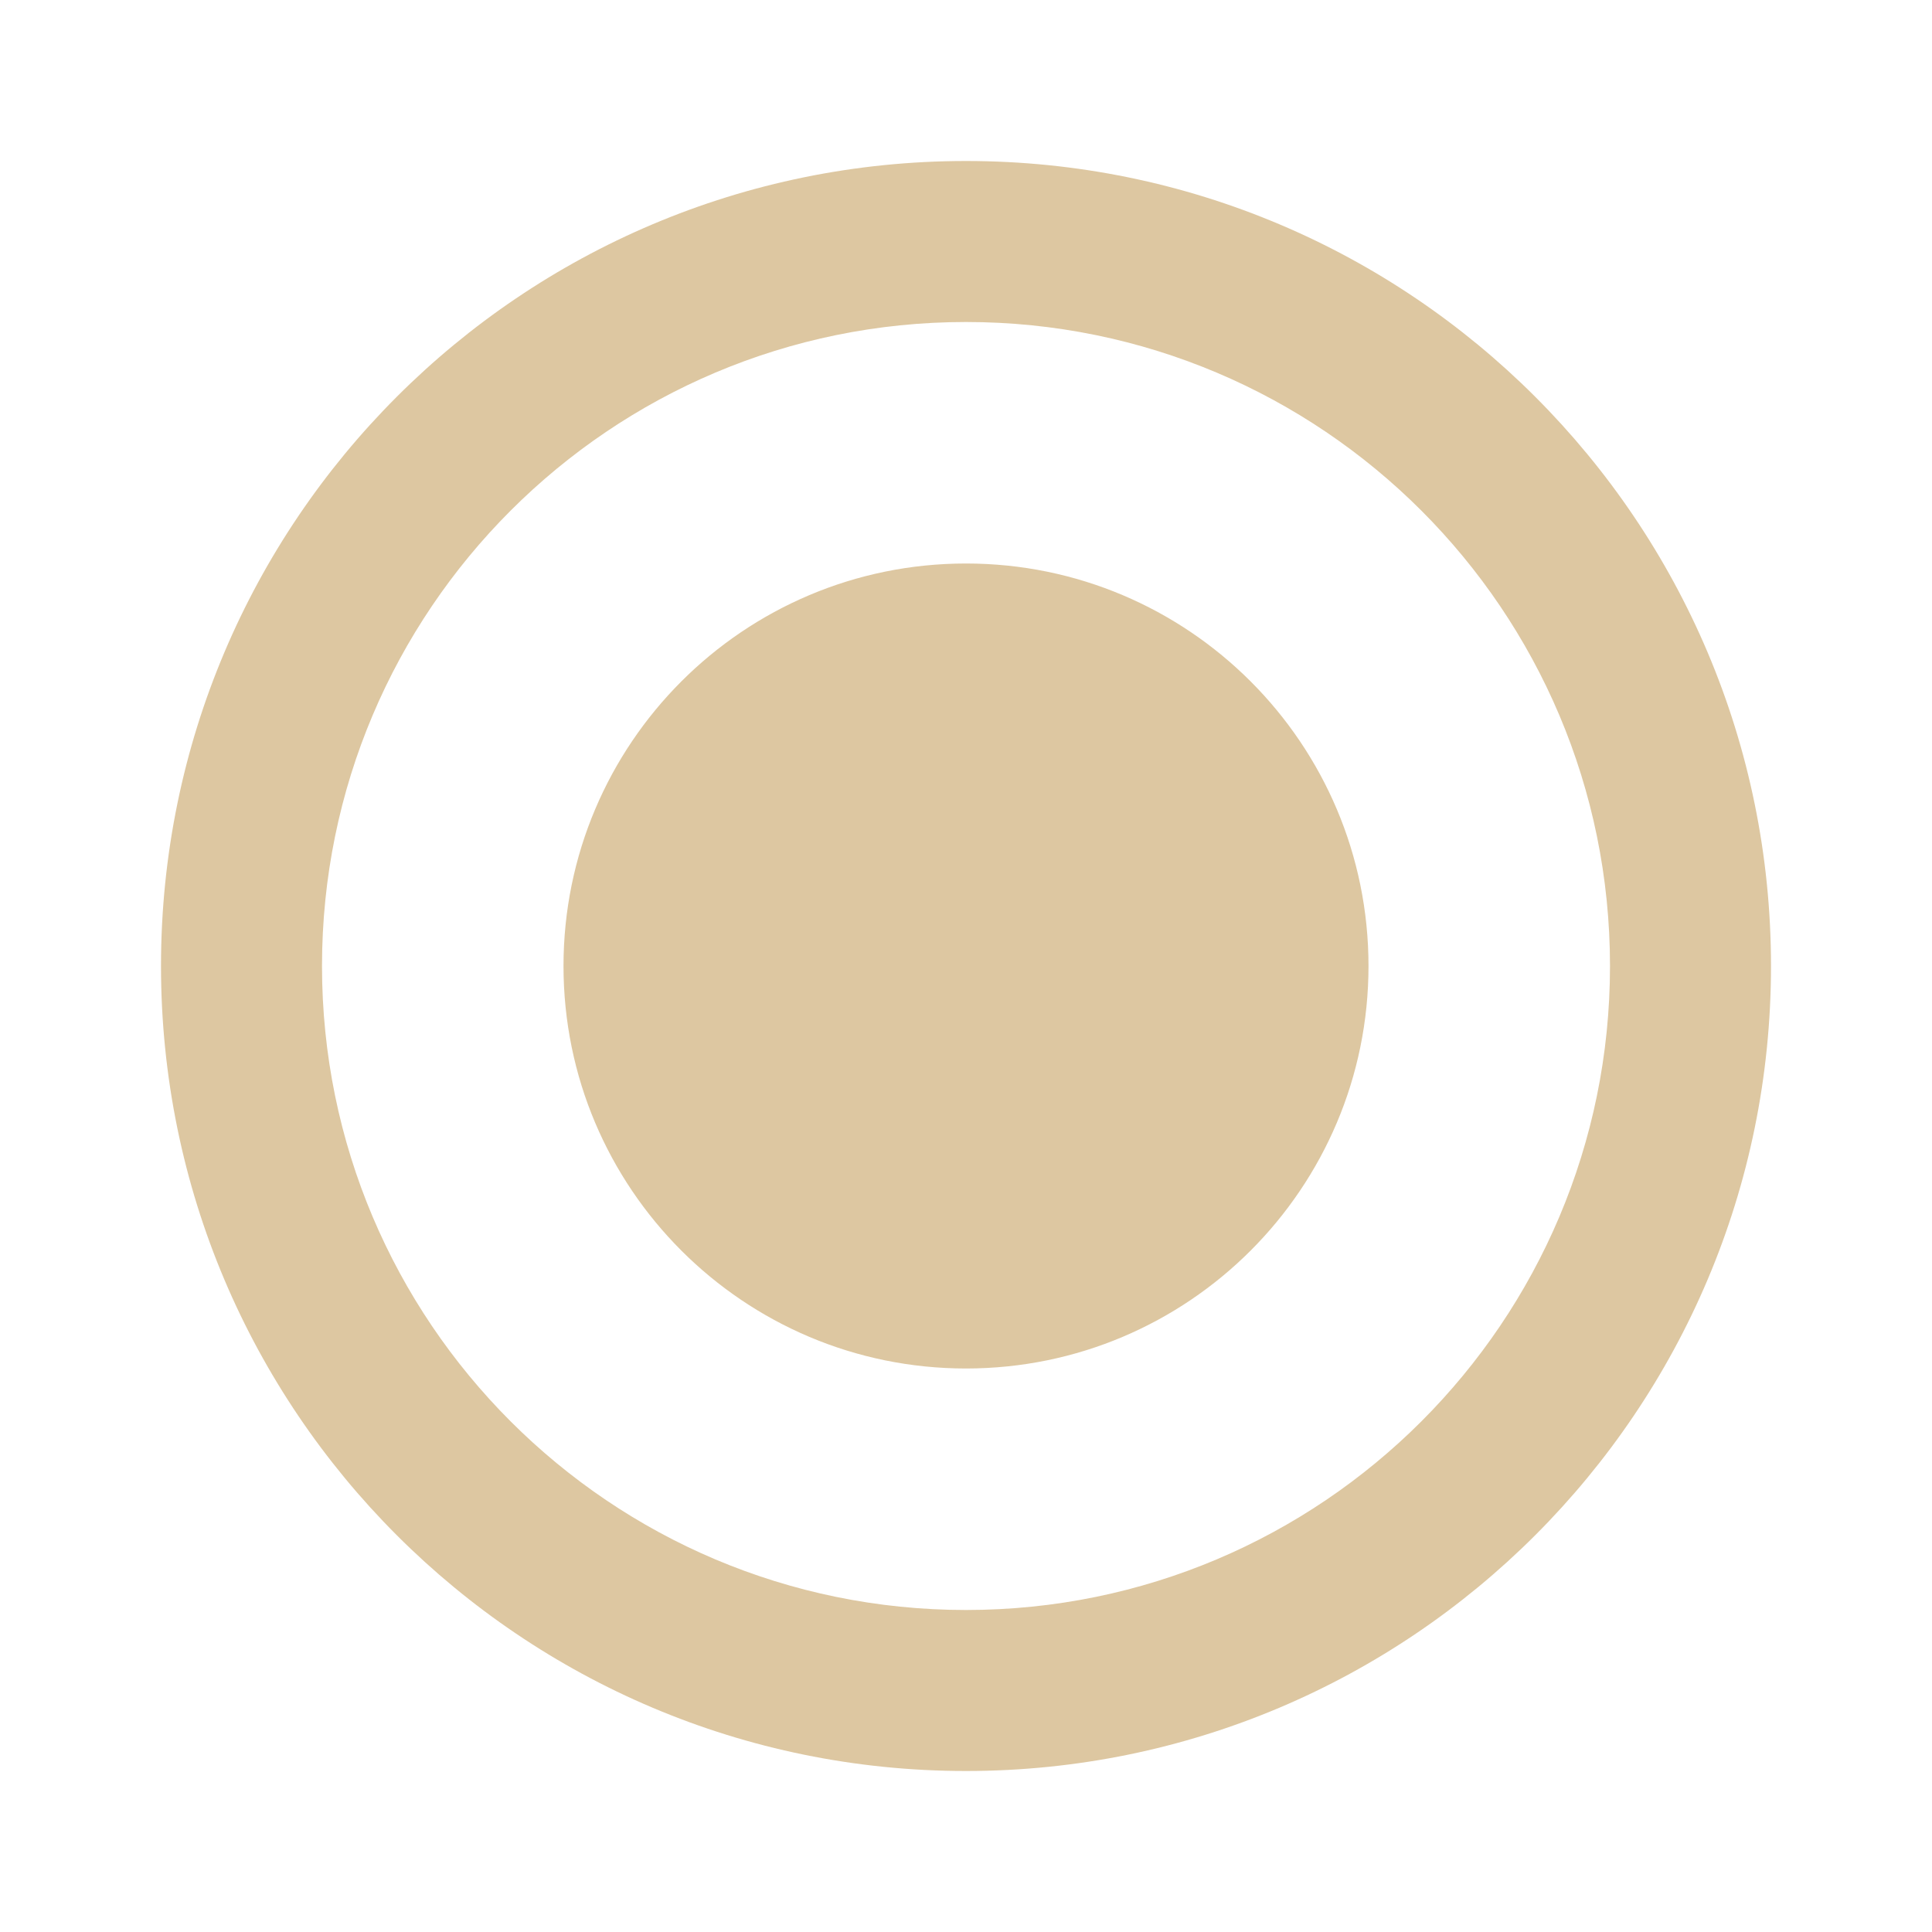
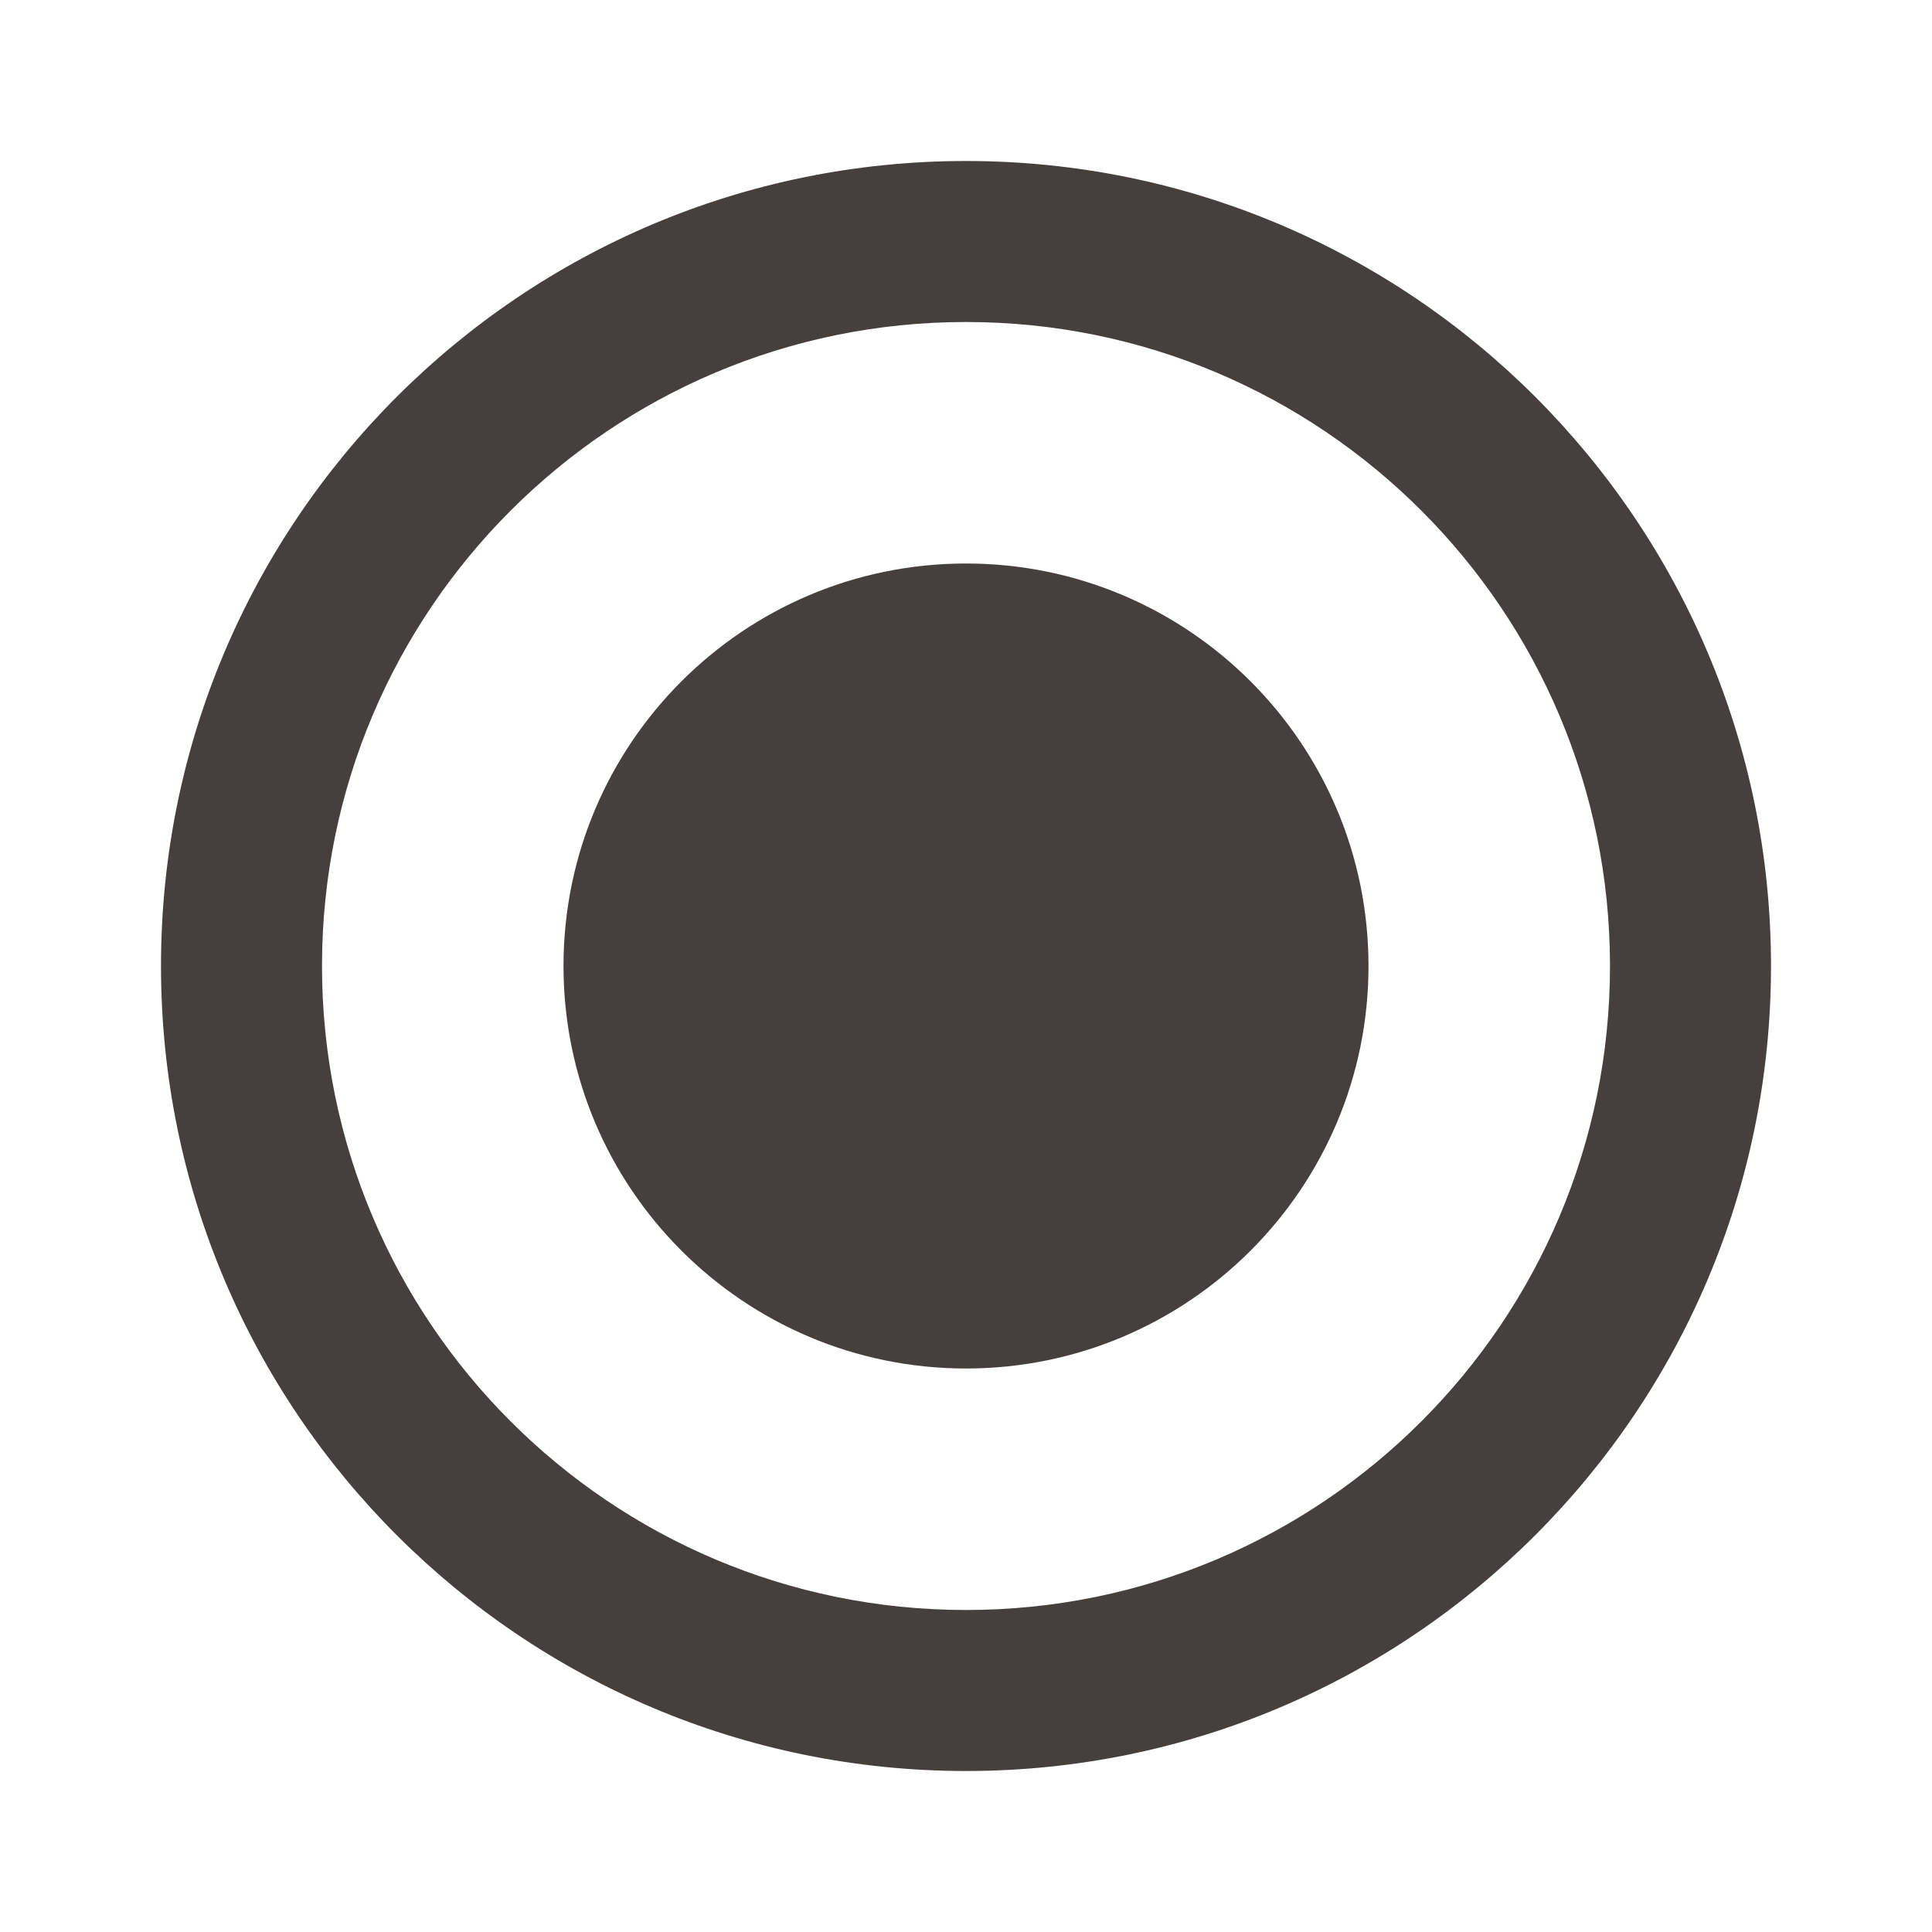
<svg xmlns="http://www.w3.org/2000/svg" viewBox="0 0 24 24">
-   <path d="M12 20a8 8 0 0 1-8-8 8 8 0 0 1 8-8 8 8 0 0 1 8 8 8 8 0 0 1-8 8m0-18A10 10 0 0 0 2 12a10 10 0 0 0 10 10 10 10 0 0 0 10-10A10 10 0 0 0 12 2m0 5a5 5 0 0 0-5 5 5 5 0 0 0 5 5 5 5 0 0 0 5-5 5 5 0 0 0-5-5z" fill="#ddc7a1" />
+   <path d="M12 20a8 8 0 0 1-8-8 8 8 0 0 1 8-8 8 8 0 0 1 8 8 8 8 0 0 1-8 8m0-18A10 10 0 0 0 2 12a10 10 0 0 0 10 10 10 10 0 0 0 10-10A10 10 0 0 0 12 2m0 5a5 5 0 0 0-5 5 5 5 0 0 0 5 5 5 5 0 0 0 5-5 5 5 0 0 0-5-5z" fill="#45403d" />
</svg>
